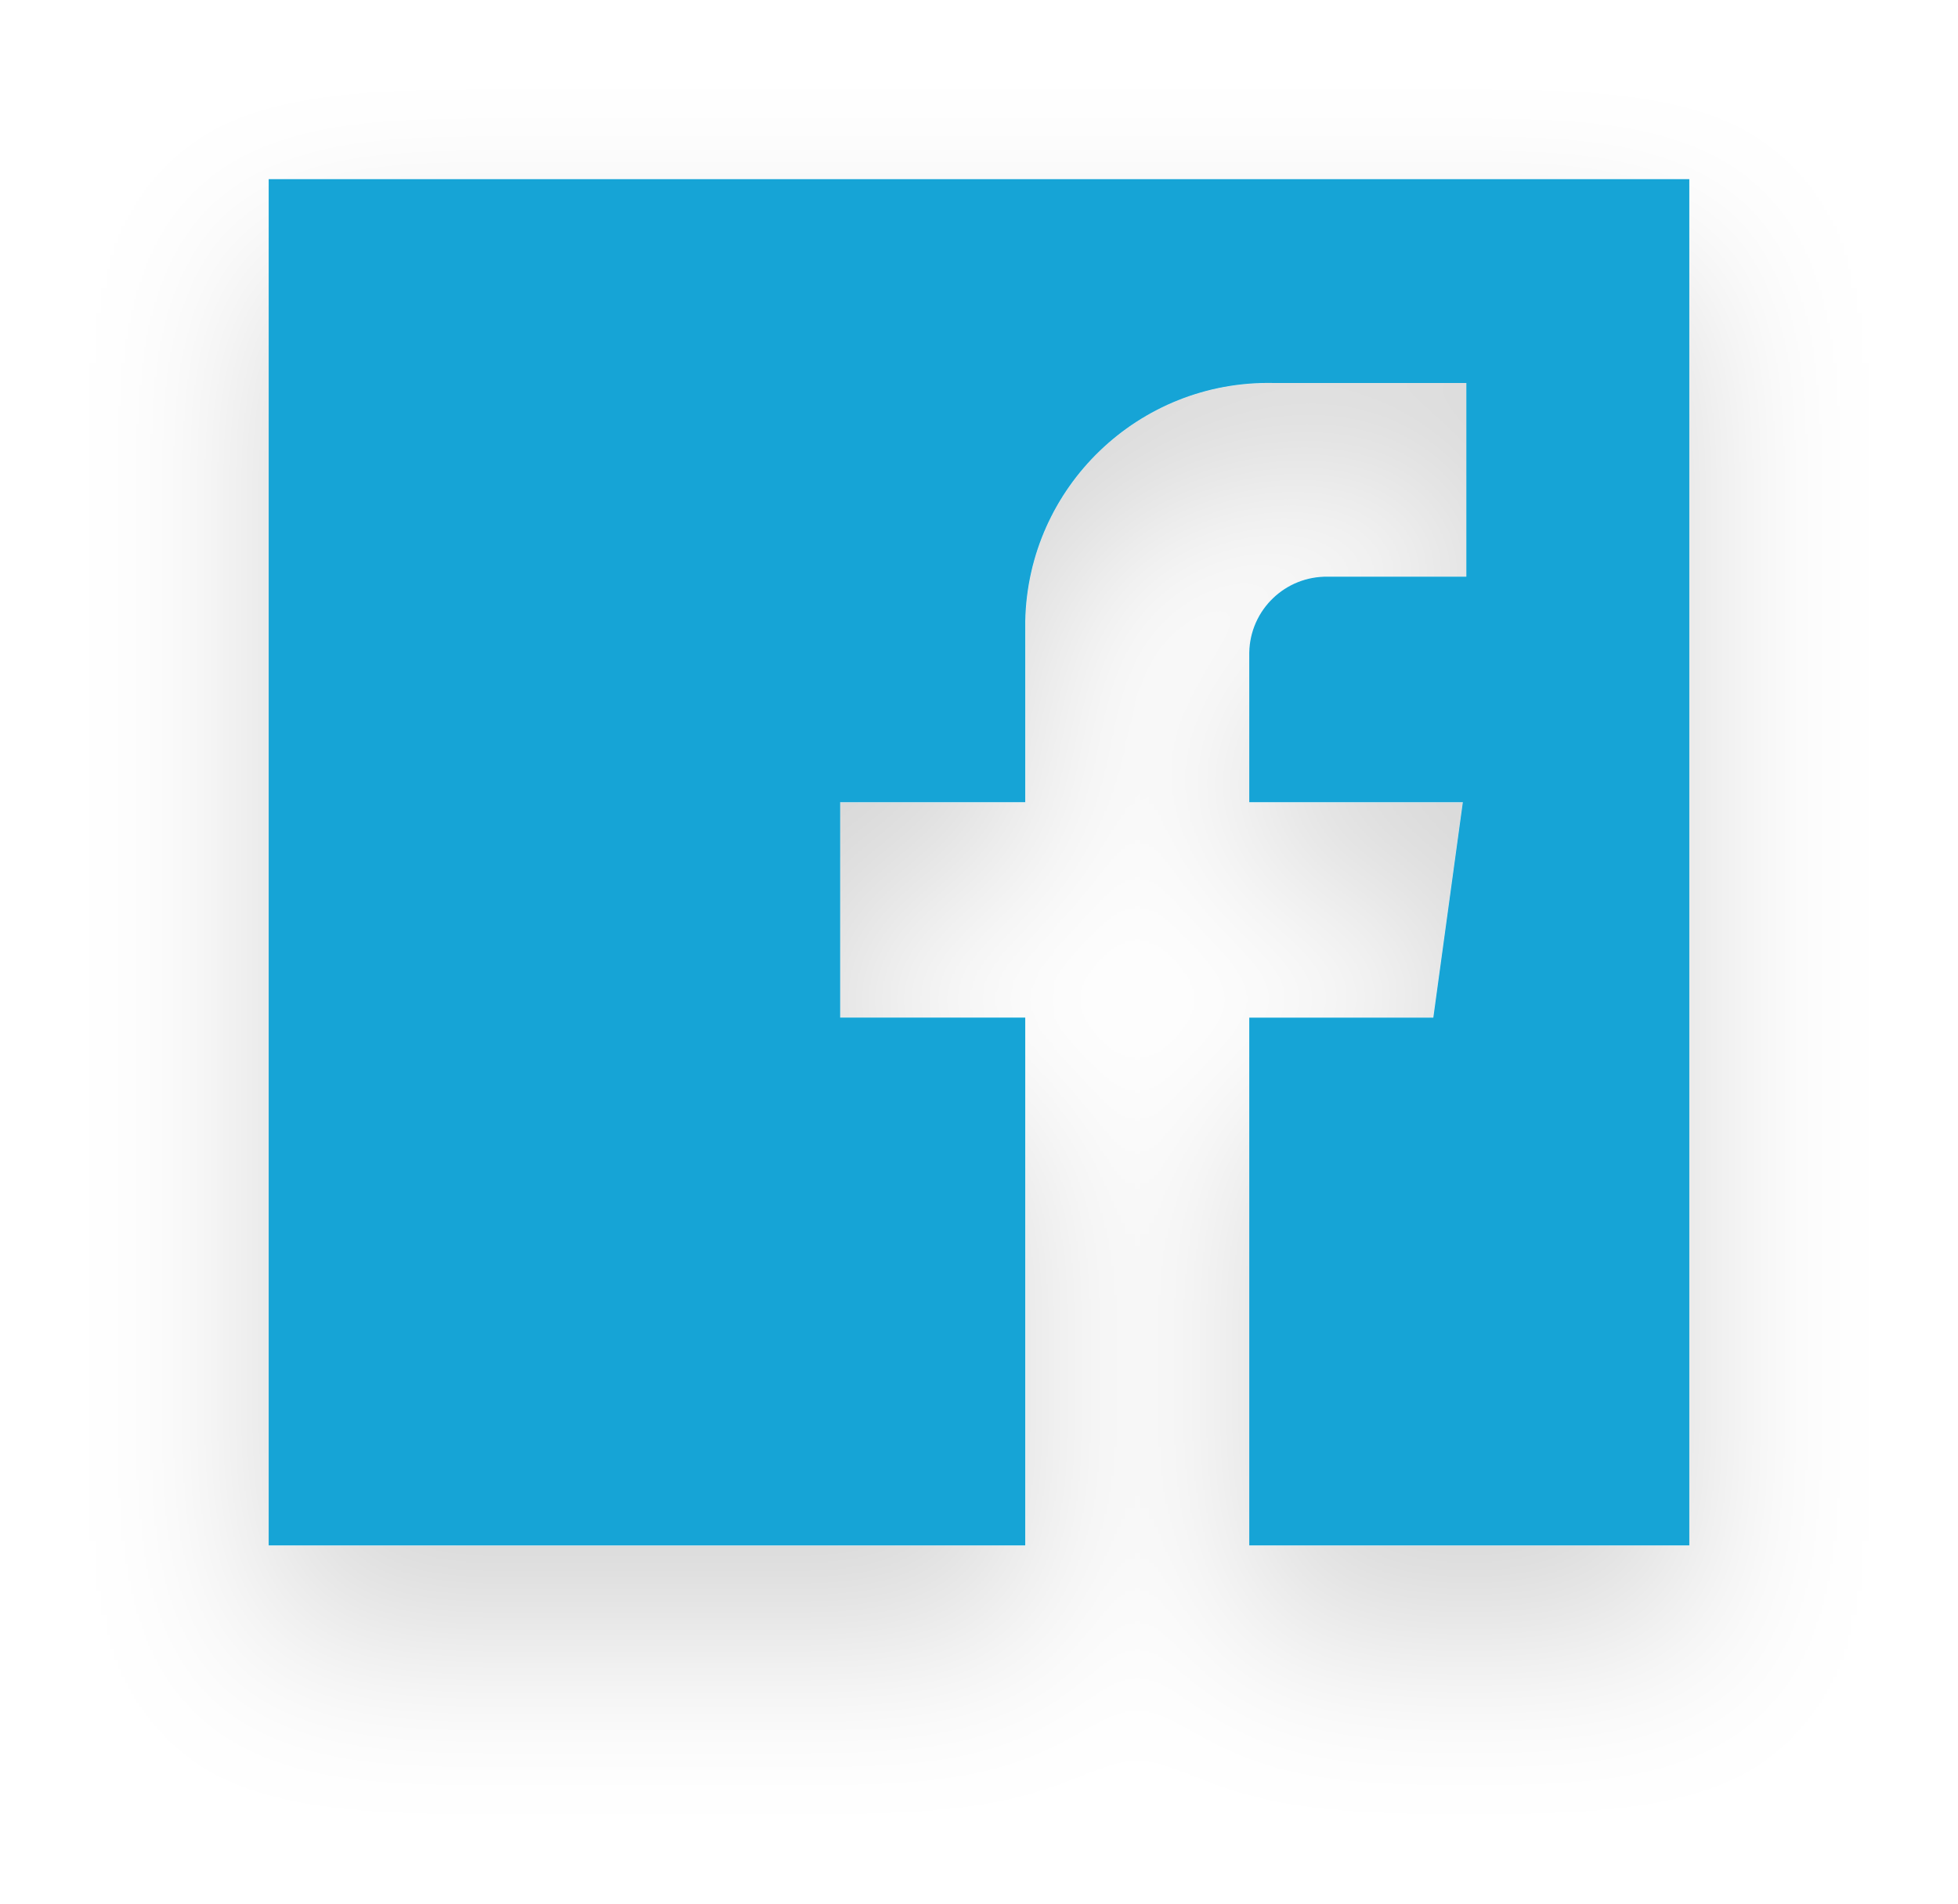
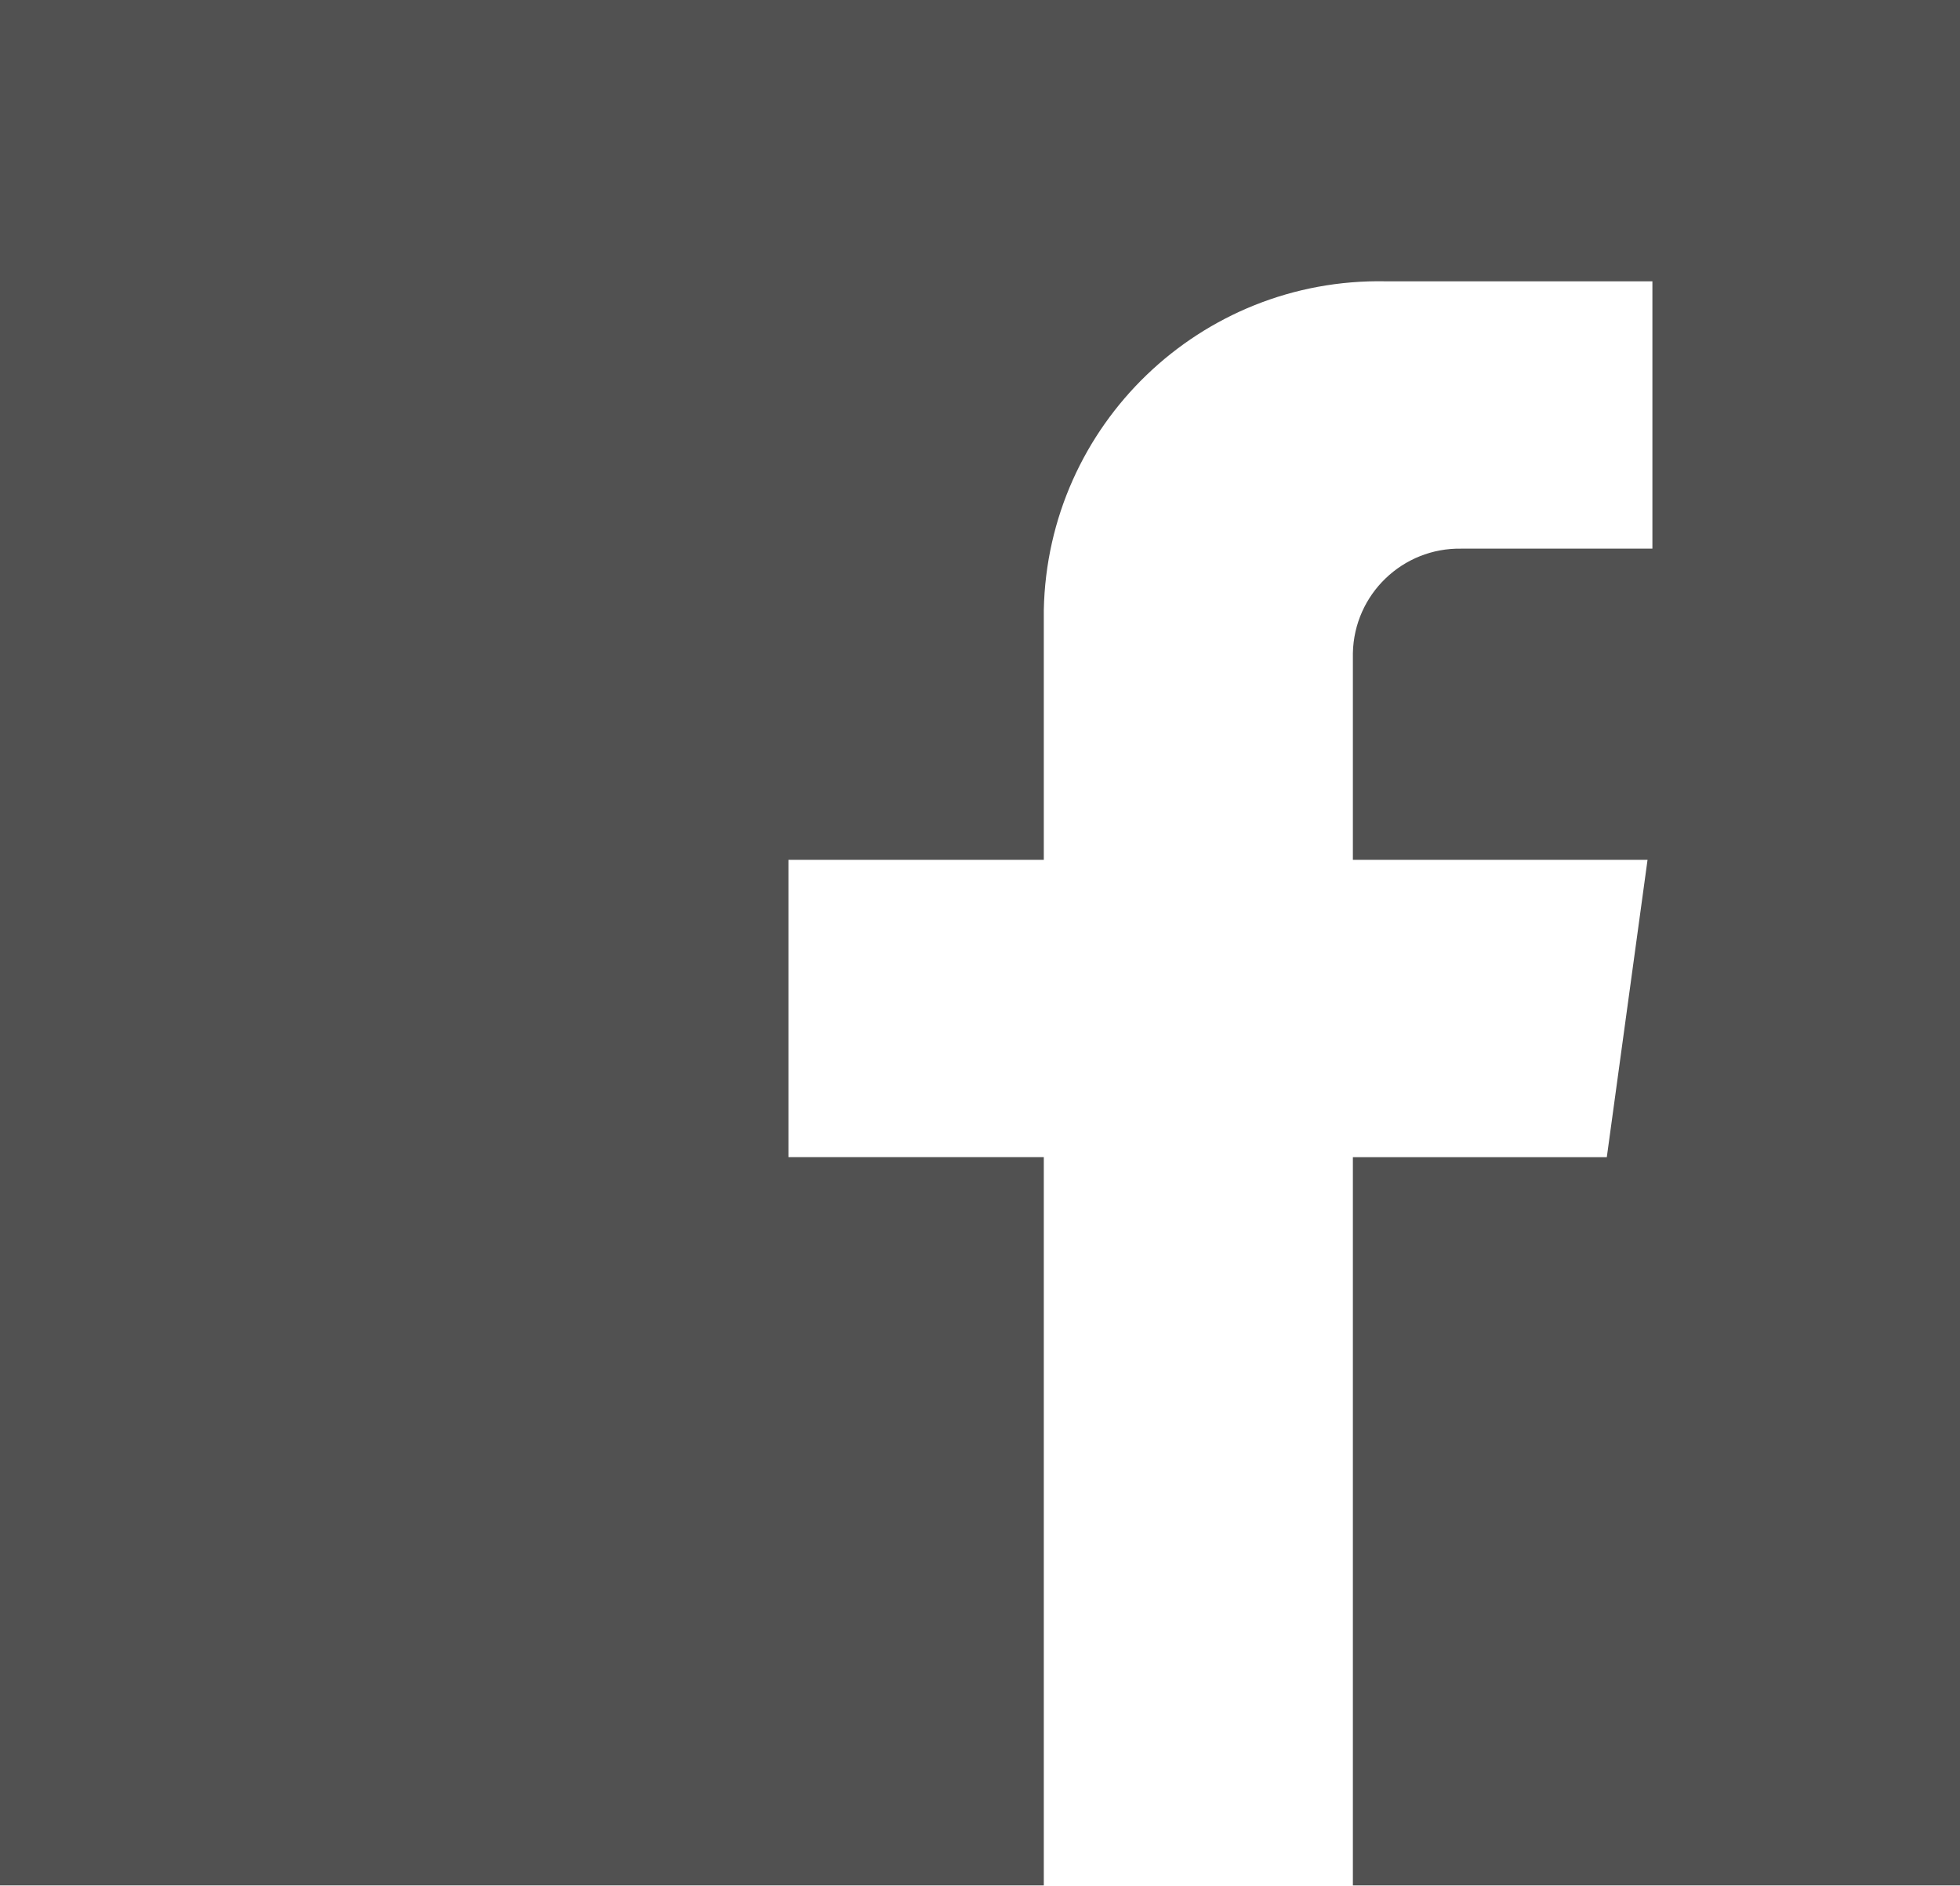
- <svg xmlns="http://www.w3.org/2000/svg" width="65.586" height="63.764" viewBox="0 0 65.586 63.764">
-   <defs>
-     <style>
-             .cls-1{fill:#17a4d6}.cls-2{filter:url(#facebook)}
-         </style>
-     <filter id="facebook" width="65.586" height="63.764" x="0" y="0" filterUnits="userSpaceOnUse">
-       <feOffset dy="3" />
-       <feGaussianBlur result="blur" stdDeviation="3" />
-       <feFlood flood-opacity=".161" />
-       <feComposite in2="blur" operator="in" />
-       <feComposite in="SourceGraphic" />
-     </filter>
-   </defs>
-   <g class="cls-2">
-     <path id="facebook-2" d="M0 0v45.764h25.342V28.086h-6.2V20.87h6.2v-6.061a8.144 8.144 0 0 1 8.3-7.981h6.476v6.489h-4.635a2.588 2.588 0 0 0-2.637 2.536v5.017H40l-.989 7.217h-6.165v17.677h14.74V0z" class="cls-1" data-name="facebook" transform="translate(9 6)" />
-   </g>
+ <svg xmlns="http://www.w3.org/2000/svg" width="47.586" height="45.764" viewBox="0 0 47.586 45.764">
+   <path id="face" d="M0,0V45.764H25.342V28.086h-6.2V20.87h6.2V14.809a8.144,8.144,0,0,1,8.3-7.981h6.476v6.489H35.483a2.588,2.588,0,0,0-2.637,2.536V20.87H40l-.989,7.217H32.846V45.764h14.74V0Z" fill="#515151" />
</svg>
